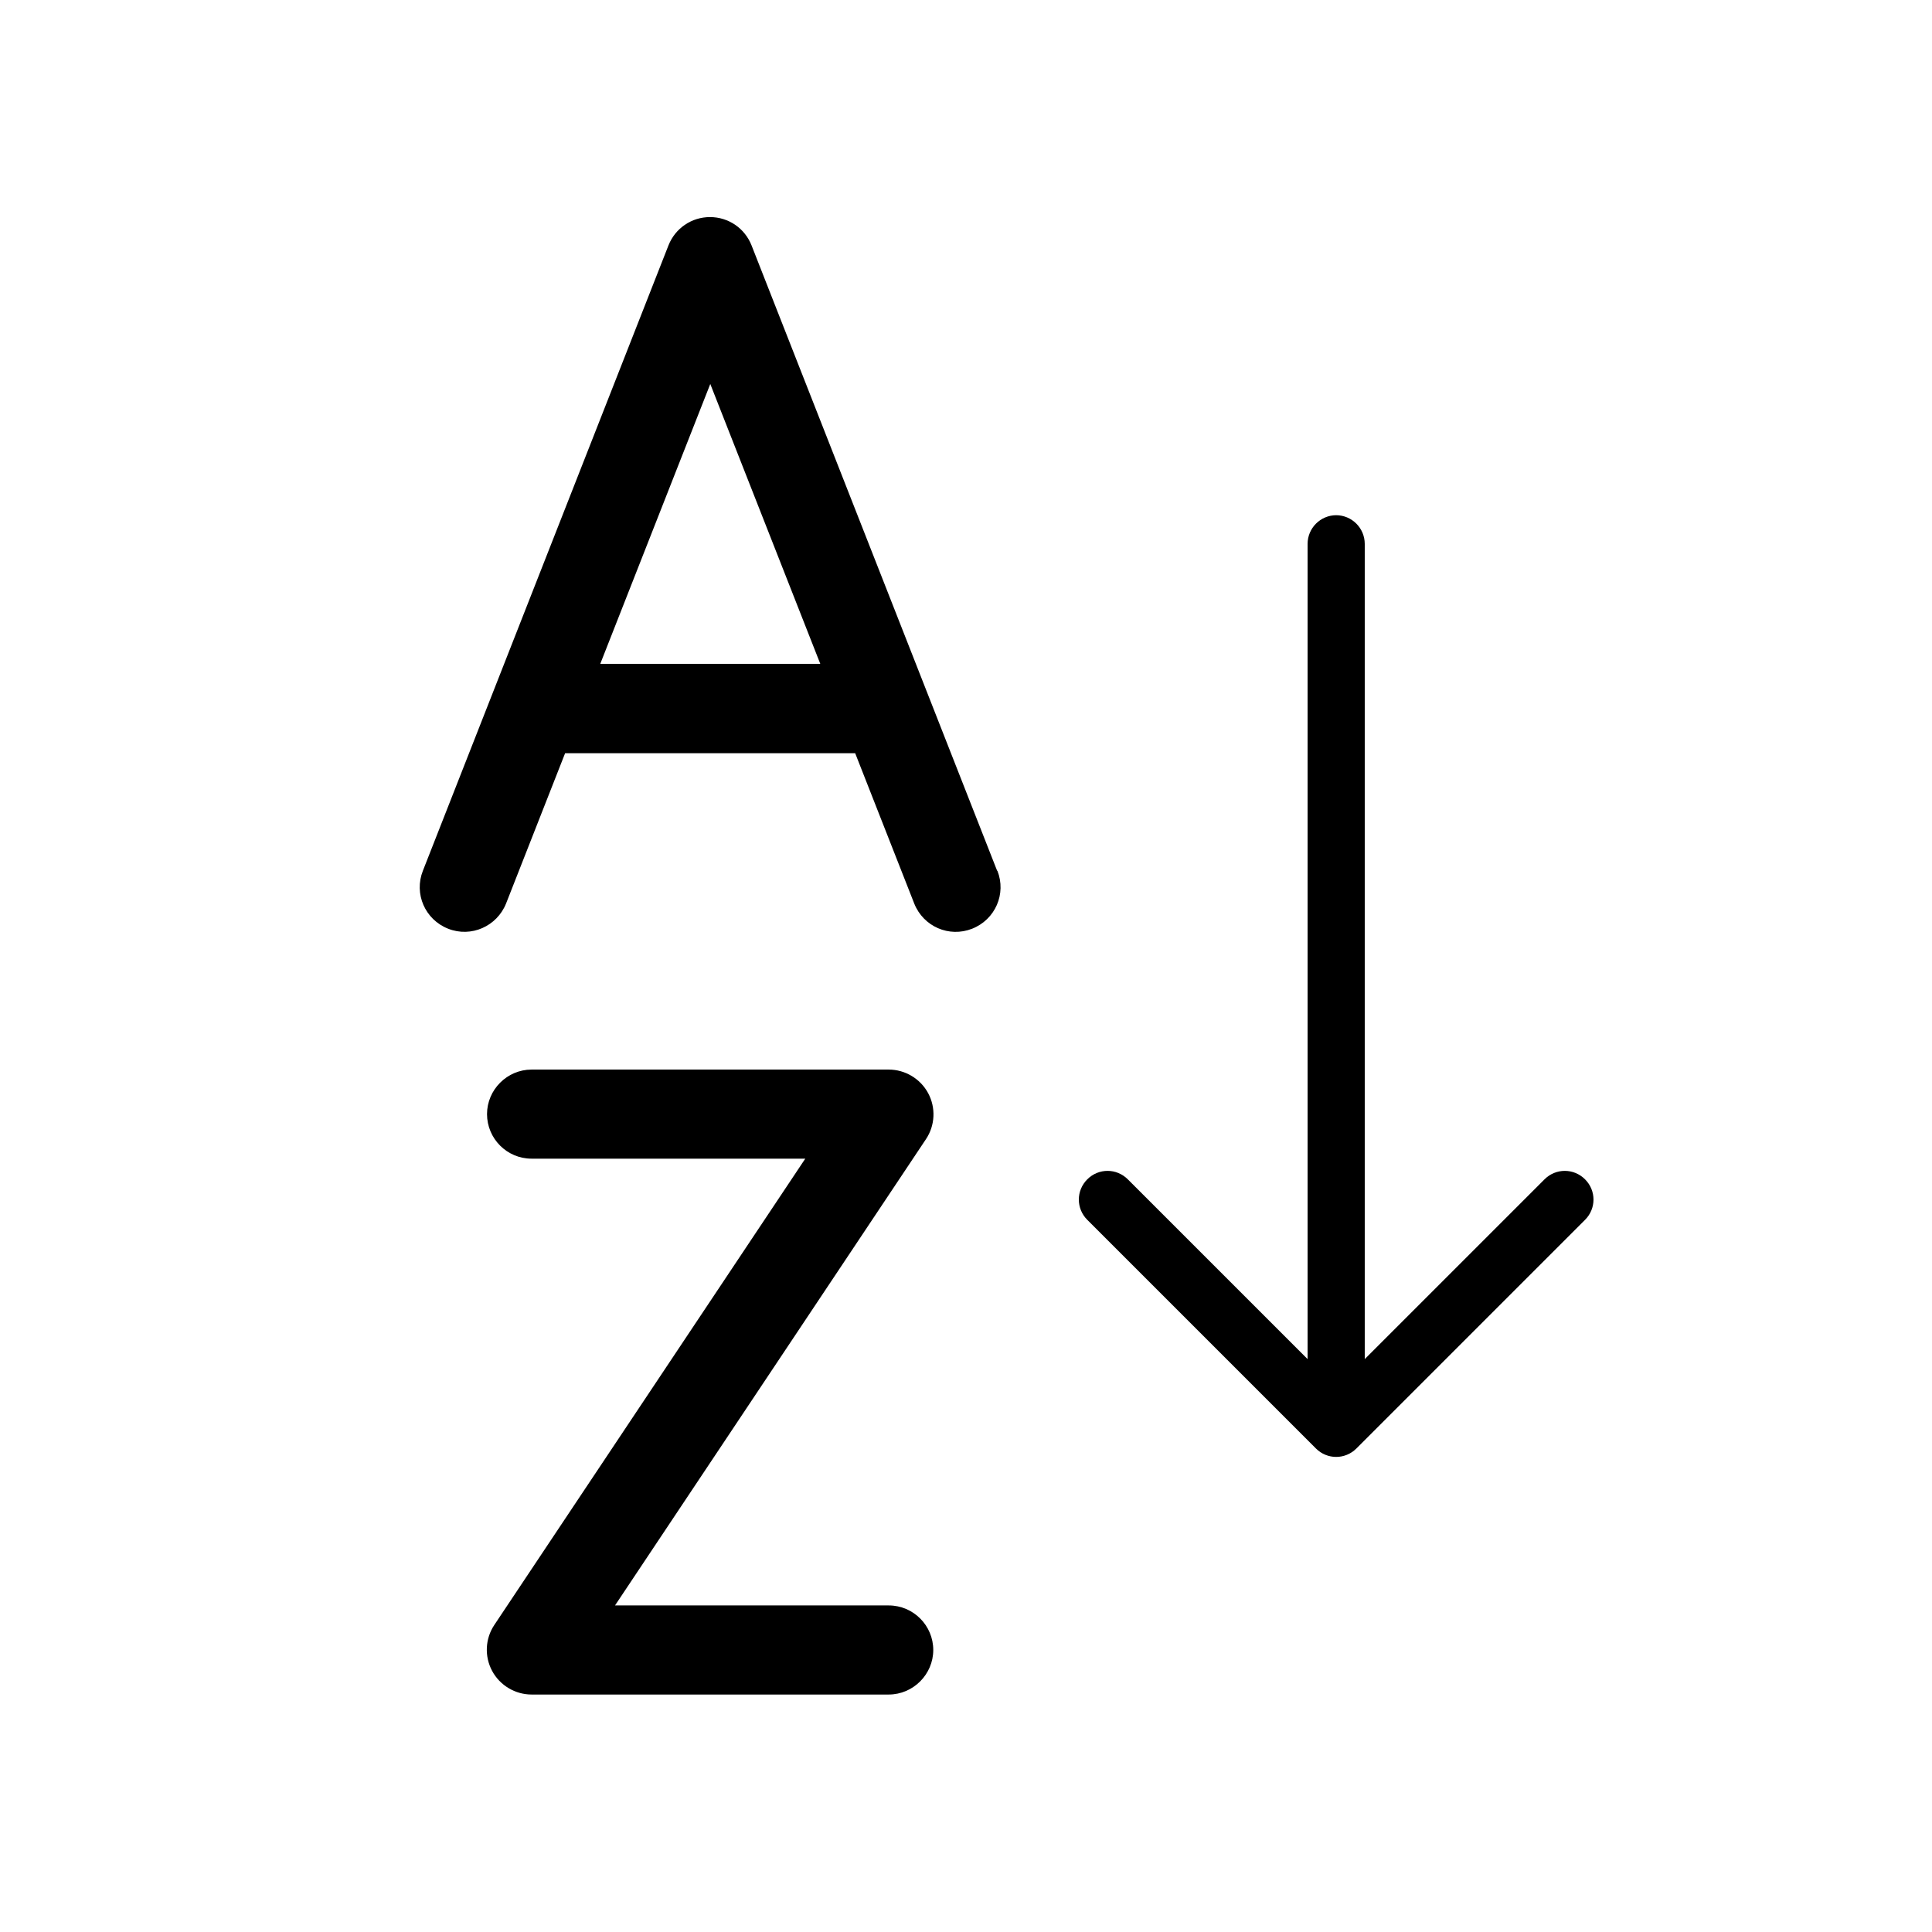
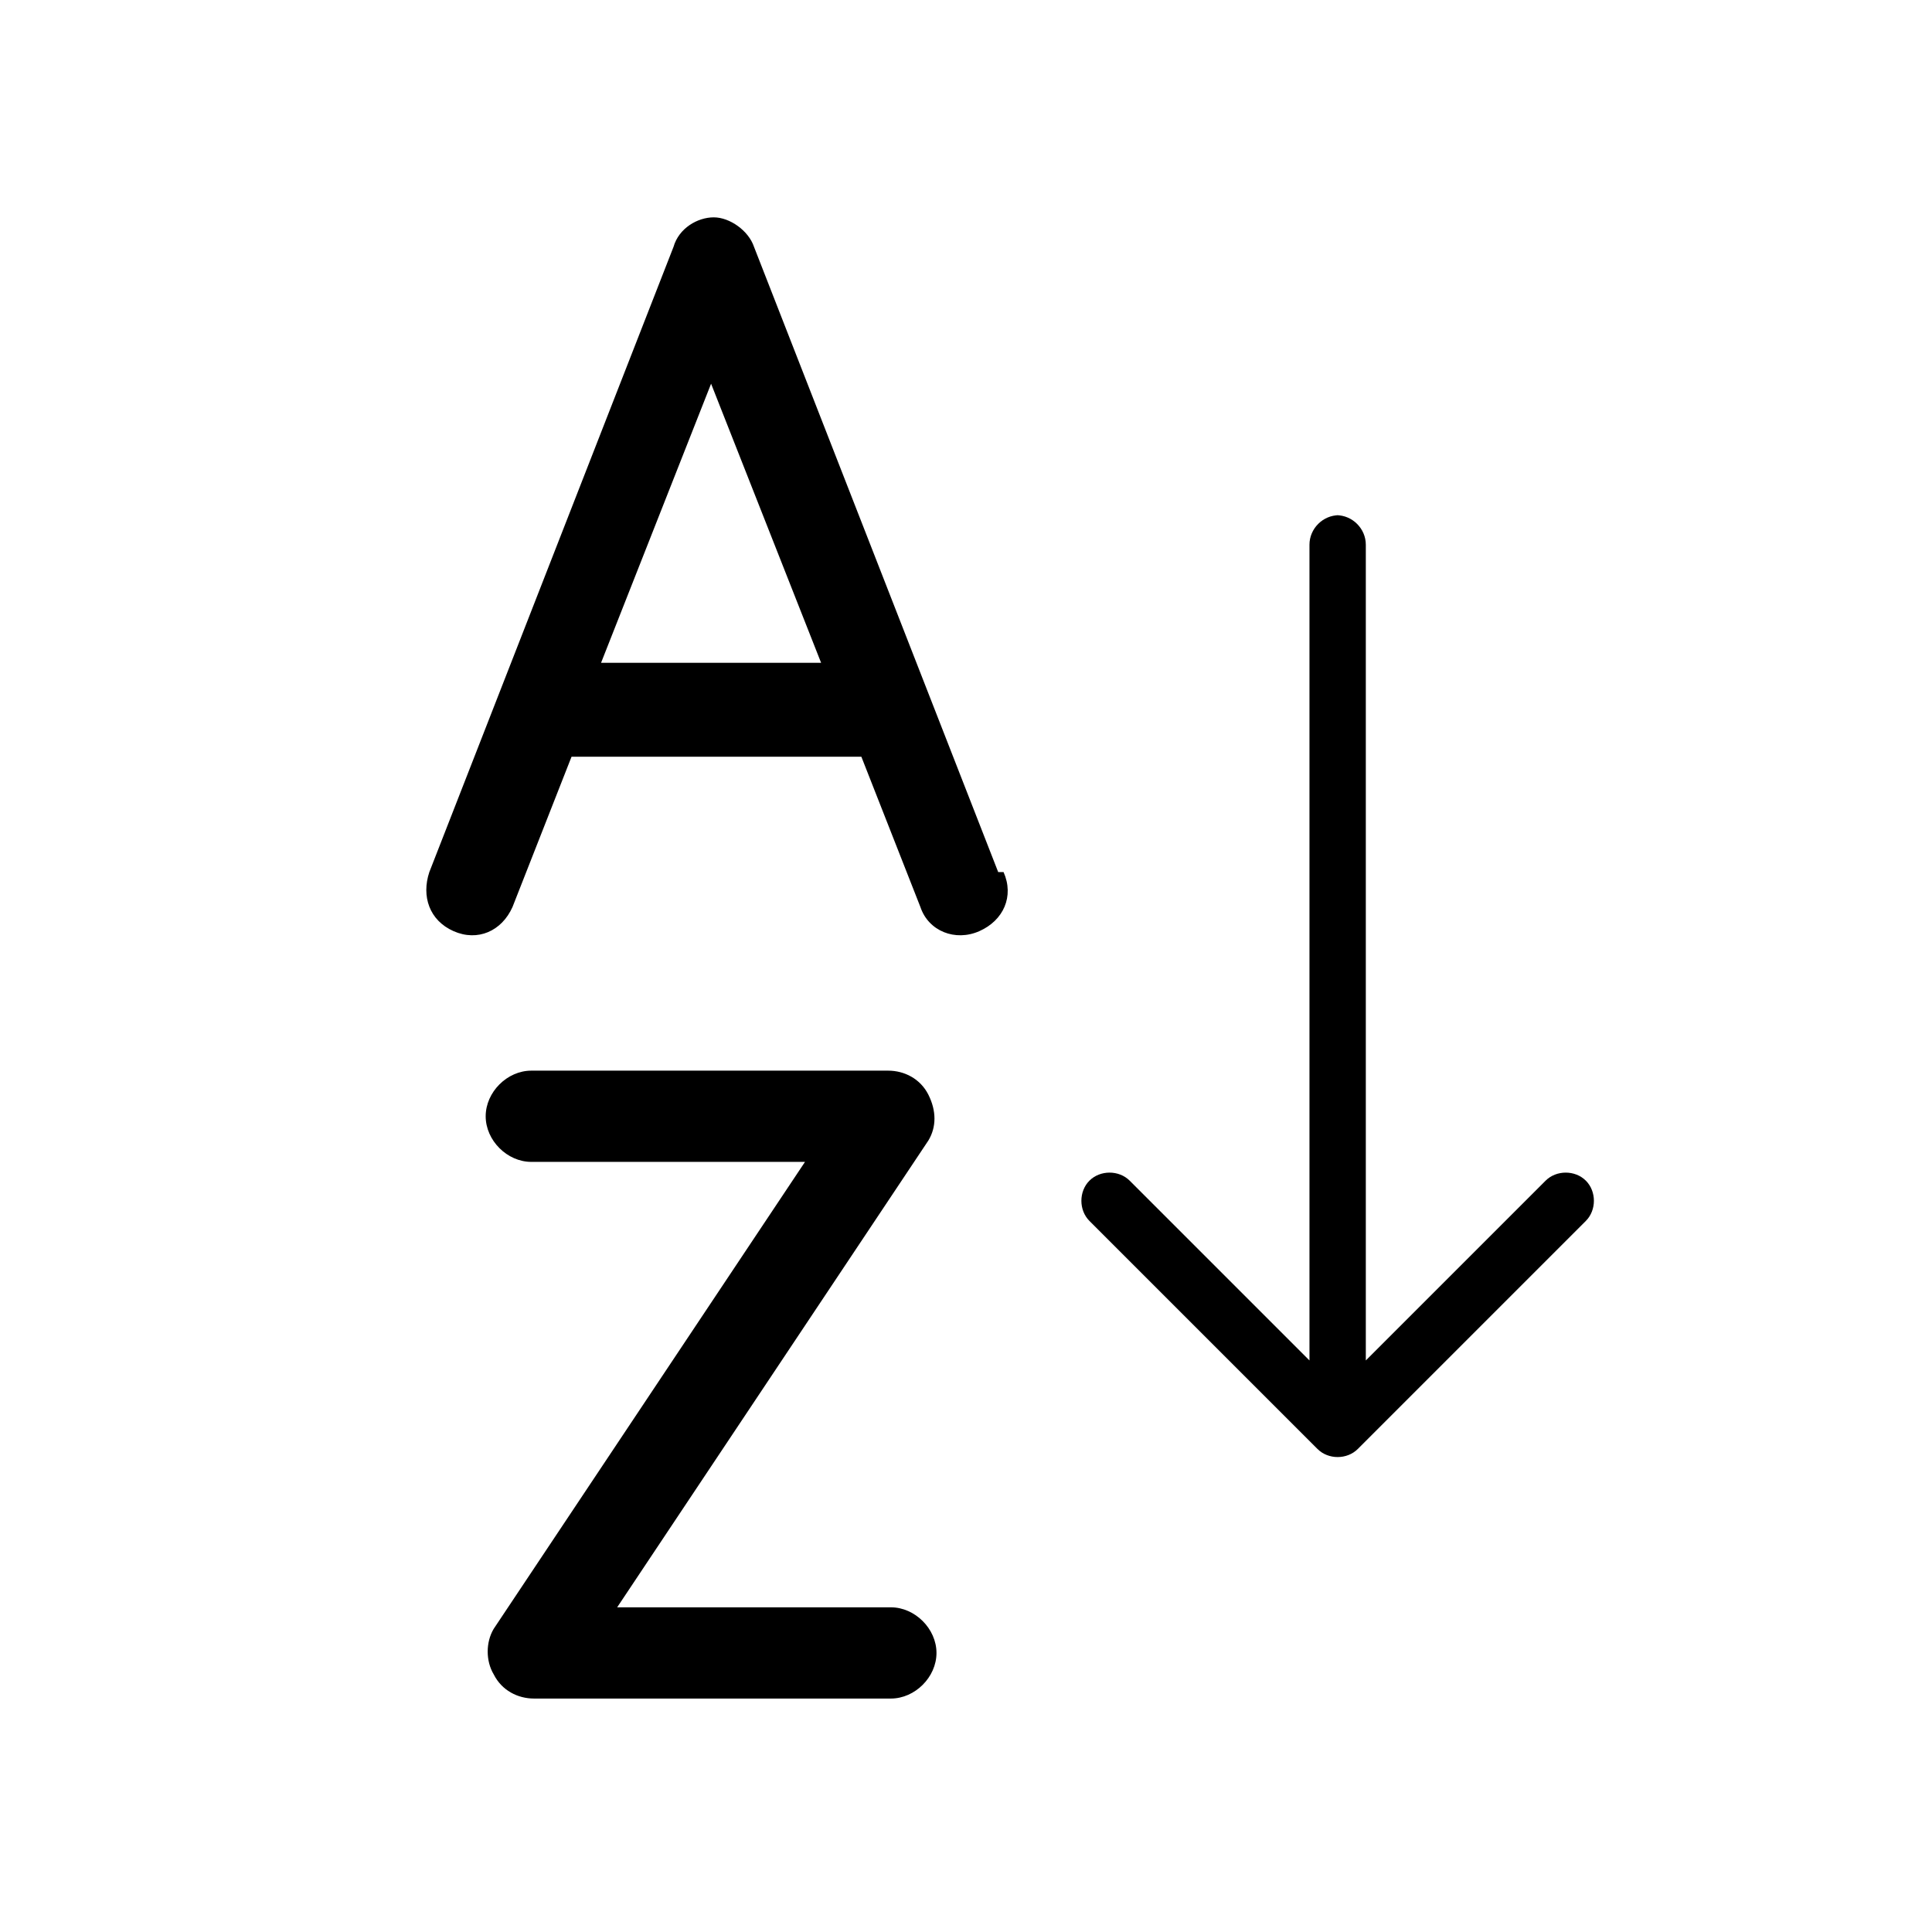
- <svg xmlns="http://www.w3.org/2000/svg" viewBox="0 0 72 72">
-   <defs>
-     <style>
-       .cls-1 {
-         fill: none;
-       }
- 
-       .cls-2 {
-         fill: black;
-       }
-     </style>
-   </defs>
-   <g id="SVG_icons" data-name="SVG icons">
-     <path class="cls-2" d="M49.79,19.2c.59,0,1.07.48,1.07,1.07v30.38l6.7-6.7c.42-.42,1.09-.42,1.51,0,.42.42.42,1.09,0,1.51l-8.52,8.52c-.42.42-1.09.42-1.51,0l-8.52-8.52c-.42-.42-.42-1.09,0-1.51.42-.42,1.09-.42,1.51,0l6.7,6.7v-30.38c0-.59.48-1.07,1.07-1.07Z" />
-     <path class="cls-2" d="M33.12,39.86c.61,0,1.18.34,1.47.88.29.54.26,1.2-.08,1.71l-11.59,17.38h10.2c.92,0,1.66.75,1.66,1.66s-.75,1.66-1.66,1.66h-13.31c-.61,0-1.18-.34-1.47-.88-.29-.54-.26-1.2.08-1.71l11.59-17.38h-10.2c-.92,0-1.66-.75-1.66-1.66s.75-1.66,1.66-1.66h13.31Z" />
-     <path class="cls-2" d="M37.16,32.45l-9.15-23.3c-.25-.64-.86-1.06-1.55-1.06s-1.3.42-1.55,1.06l-9.15,23.3c-.34.86.08,1.82.94,2.16.86.34,1.82-.09,2.16-.94l2.2-5.6h10.81l2.2,5.6c.34.86,1.3,1.28,2.16.94.86-.34,1.28-1.3.94-2.16ZM22.37,24.74l4.1-10.43,4.1,10.43h-8.19Z" />
-   </g>
-   <g id="Rectangles">
-     <rect class="cls-1" x=".36" y=".36" width="71.28" height="71.28" />
-   </g>
+ <svg xmlns="http://www.w3.org/2000/svg" version="1.1" viewBox="0 0 72 72">
+   <path d="M49.8,19.2c.6,0,1.1.5,1.1,1.1v30.4l6.7-6.7c.4-.4,1.1-.4,1.5,0s.4,1.1,0,1.5l-8.5,8.5c-.4.4-1.1.4-1.5,0l-8.5-8.5c-.4-.4-.4-1.1,0-1.5s1.1-.4,1.5,0l6.7,6.7v-30.4c0-.6.5-1.1,1.1-1.1h0Z" />
+   <path d="M33.1,39.9c.6,0,1.2.3,1.5.9s.3,1.2,0,1.7l-11.6,17.4h10.2c.9,0,1.7.8,1.7,1.7s-.8,1.7-1.7,1.7h-13.3c-.6,0-1.2-.3-1.5-.9-.3-.5-.3-1.2,0-1.7l11.6-17.4h-10.2c-.9,0-1.7-.8-1.7-1.7s.8-1.7,1.7-1.7h13.3Z" />
+   <path d="M37.2,32.5l-9.1-23.3c-.2-.6-.9-1.1-1.5-1.1s-1.3.4-1.5,1.1l-9.1,23.3c-.3.9,0,1.8.9,2.2s1.8,0,2.2-.9l2.2-5.6h10.8l2.2,5.6c.3.9,1.3,1.3,2.2.9s1.3-1.3.9-2.2h0ZM22.4,24.7l4.1-10.4,4.1,10.4h-8.2Z" />
</svg>
